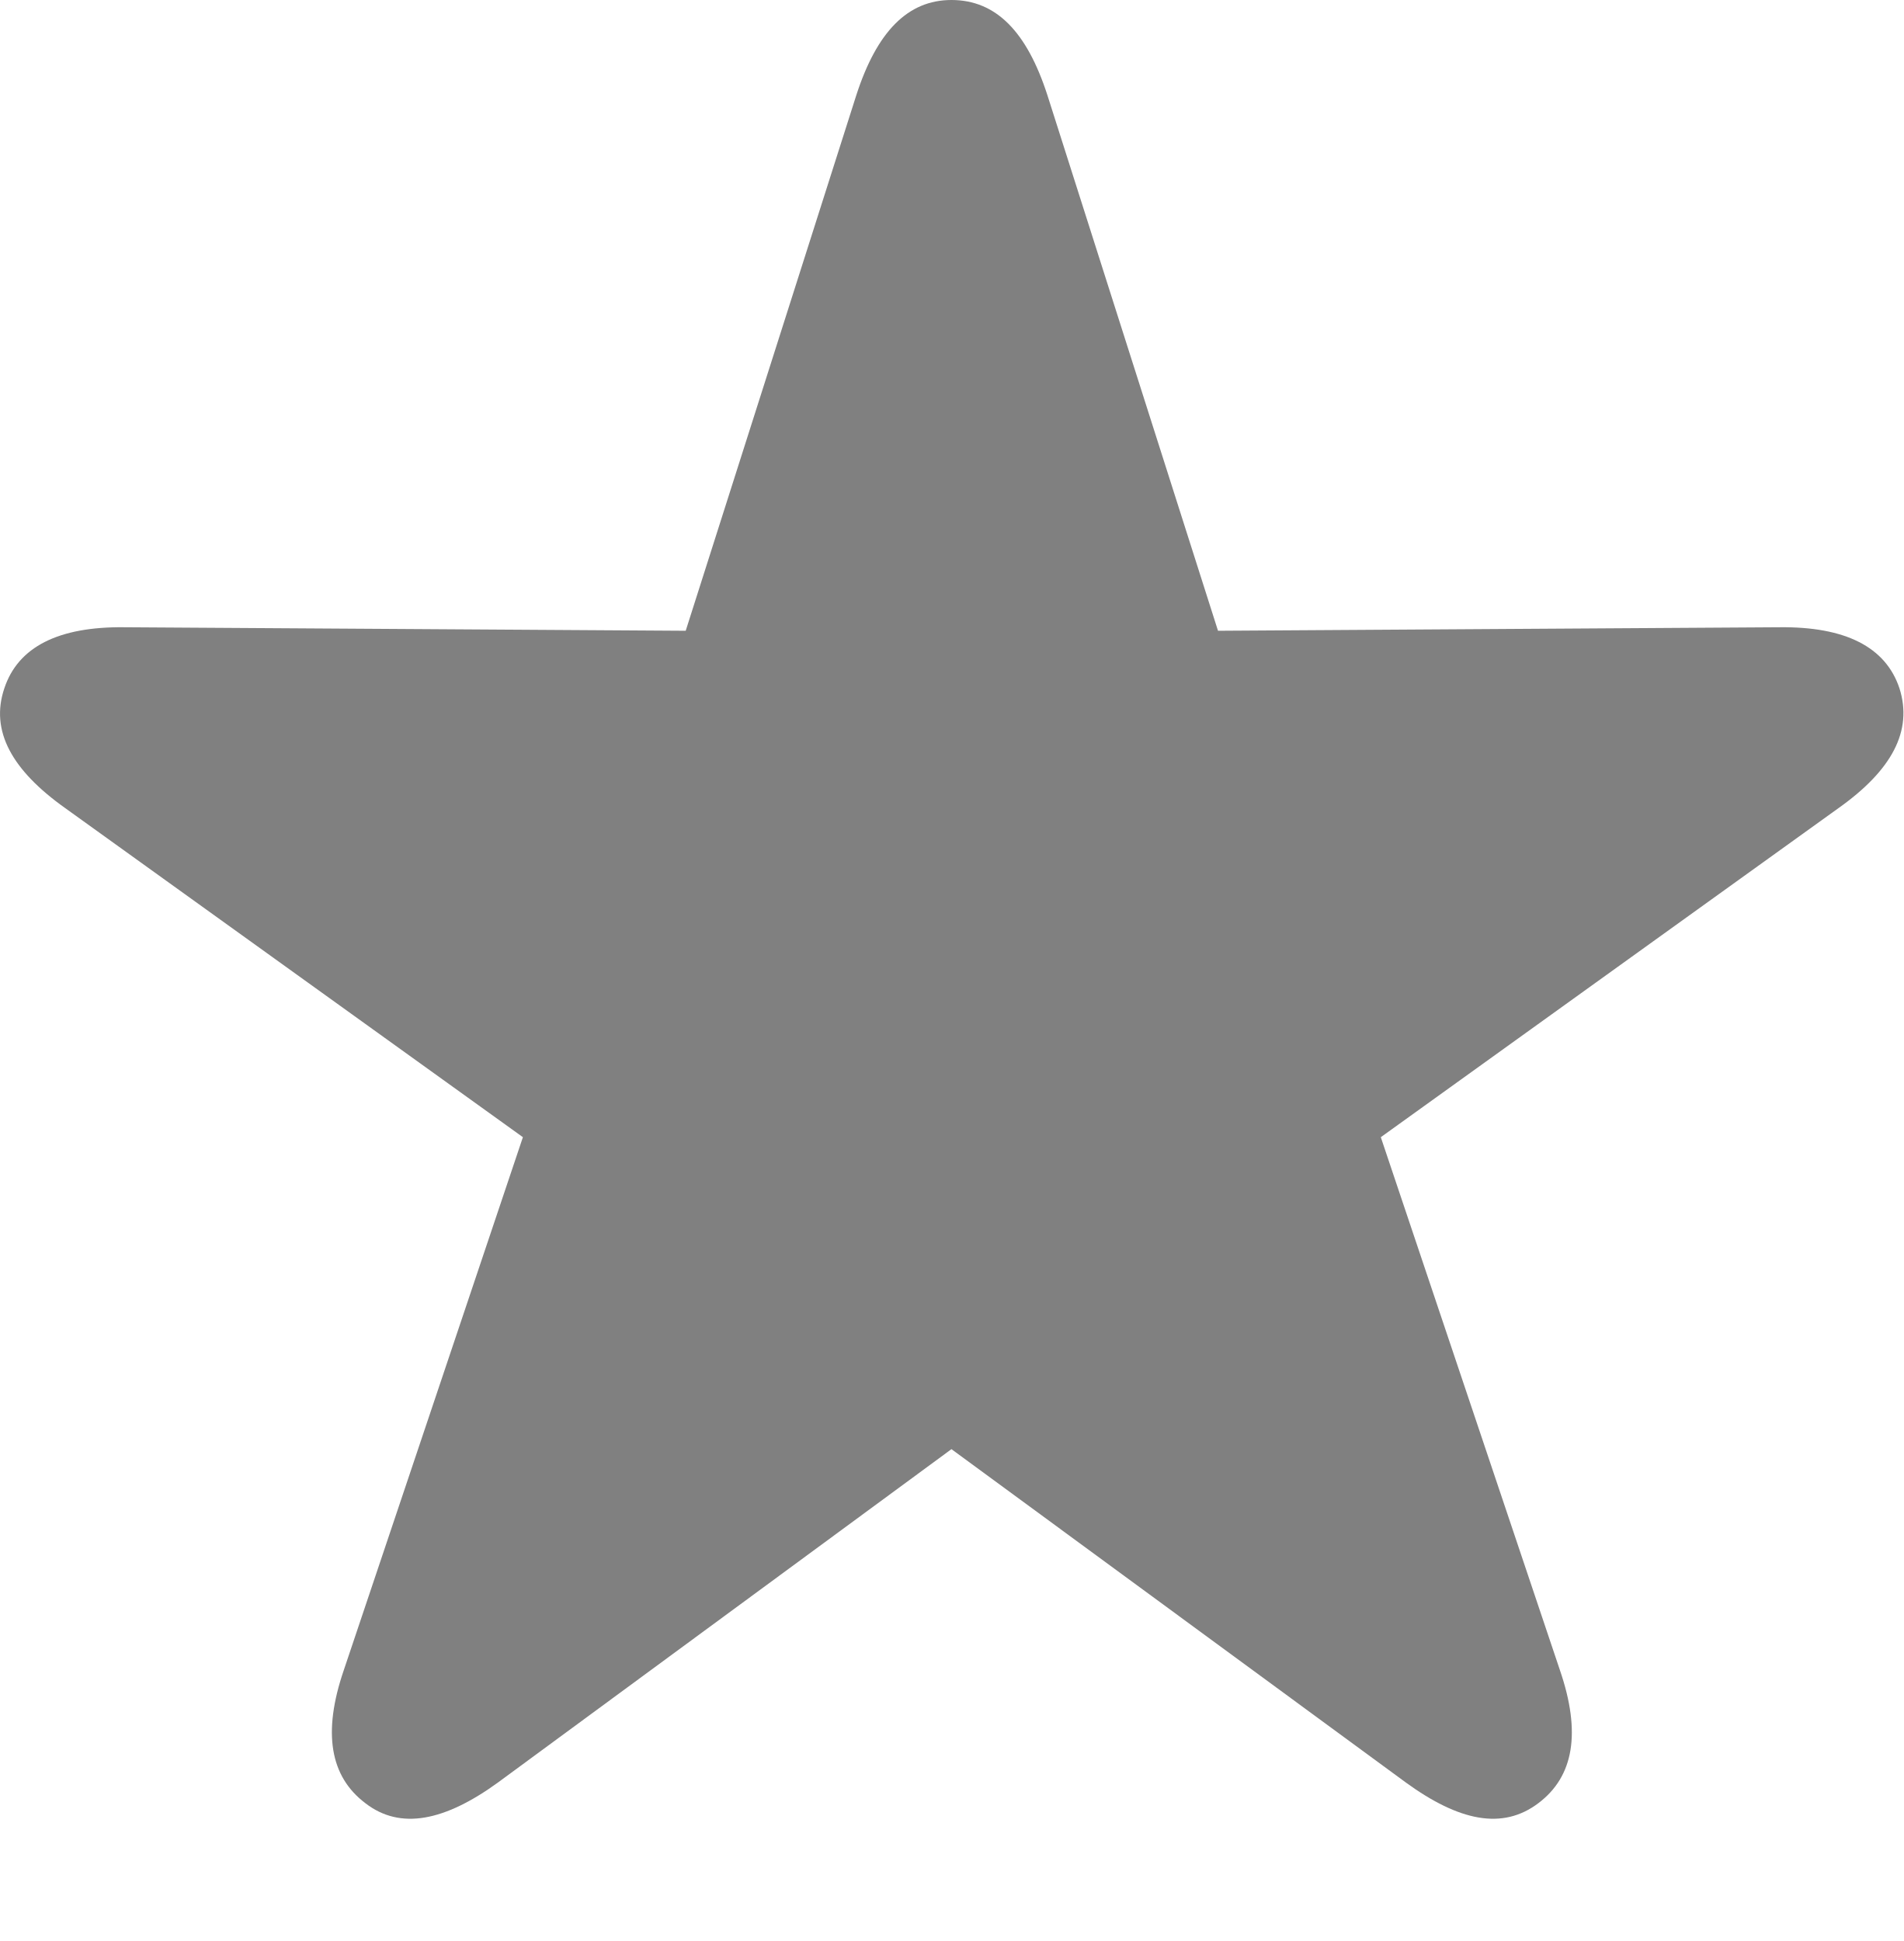
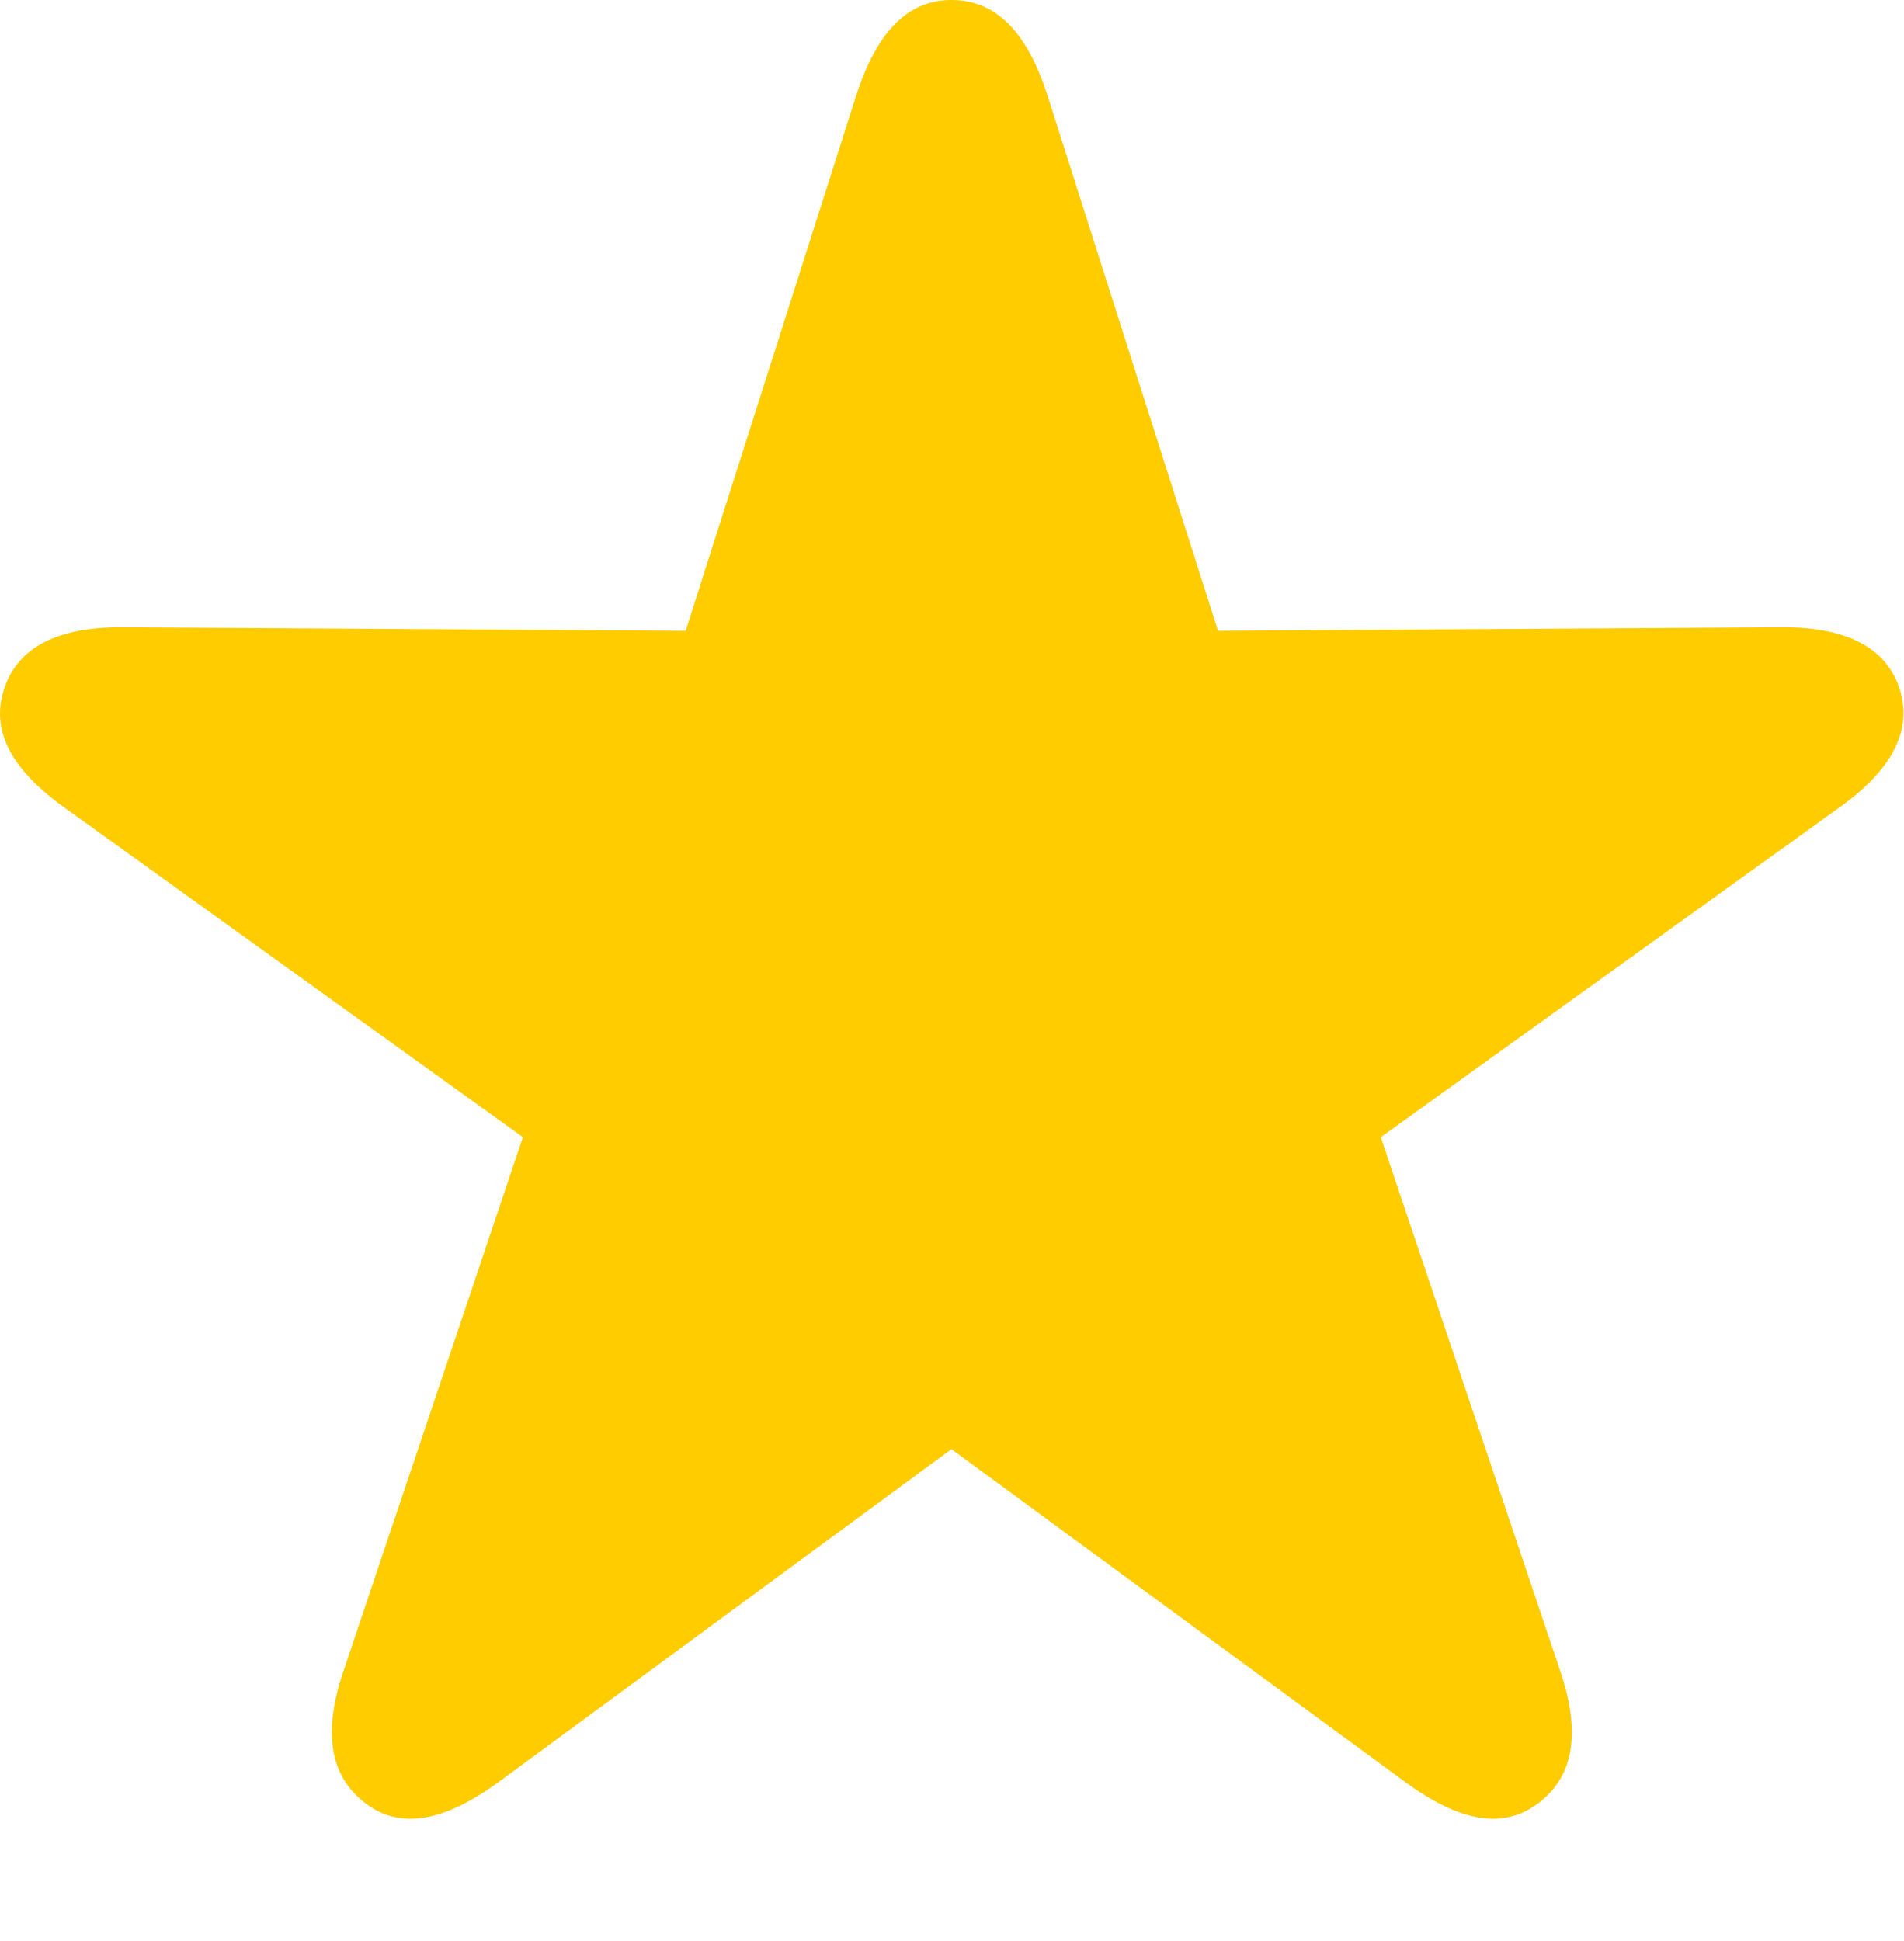
<svg xmlns="http://www.w3.org/2000/svg" version="1.1" width="21.688" height="22.119">
  <g>
    <rect height="22.119" opacity="0" width="21.688" x="0" y="0" />
-     <path d="M4.161 20.547C4.561 20.859 5.069 20.752 5.675 20.312L10.841 16.514L16.017 20.312C16.622 20.752 17.12 20.859 17.53 20.547C17.931 20.244 18.018 19.746 17.774 19.033L15.733 12.959L20.948 9.209C21.554 8.779 21.798 8.33 21.642 7.842C21.485 7.373 21.026 7.139 20.274 7.148L13.878 7.188L11.934 1.084C11.7 0.361 11.349 0 10.841 0C10.343 0 9.991 0.361 9.757 1.084L7.813 7.188L1.417 7.148C0.665 7.139 0.206 7.373 0.05 7.842C-0.116 8.33 0.138 8.779 0.743 9.209L5.958 12.959L3.917 19.033C3.673 19.746 3.761 20.244 4.161 20.547Z" fill="#808080" />
+     <path d="M4.161 20.547C4.561 20.859 5.069 20.752 5.675 20.312L10.841 16.514L16.017 20.312C16.622 20.752 17.12 20.859 17.53 20.547C17.931 20.244 18.018 19.746 17.774 19.033L15.733 12.959L20.948 9.209C21.554 8.779 21.798 8.33 21.642 7.842C21.485 7.373 21.026 7.139 20.274 7.148L13.878 7.188L11.934 1.084C11.7 0.361 11.349 0 10.841 0C10.343 0 9.991 0.361 9.757 1.084L7.813 7.188L1.417 7.148C0.665 7.139 0.206 7.373 0.05 7.842C-0.116 8.33 0.138 8.779 0.743 9.209L5.958 12.959L3.917 19.033C3.673 19.746 3.761 20.244 4.161 20.547Z" fill="#ffcc00" />
  </g>
</svg>
